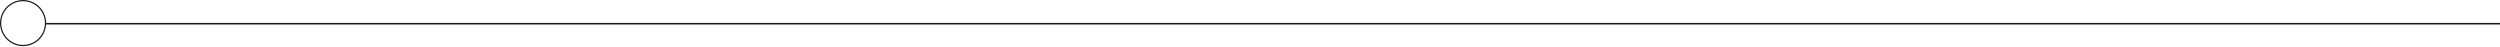
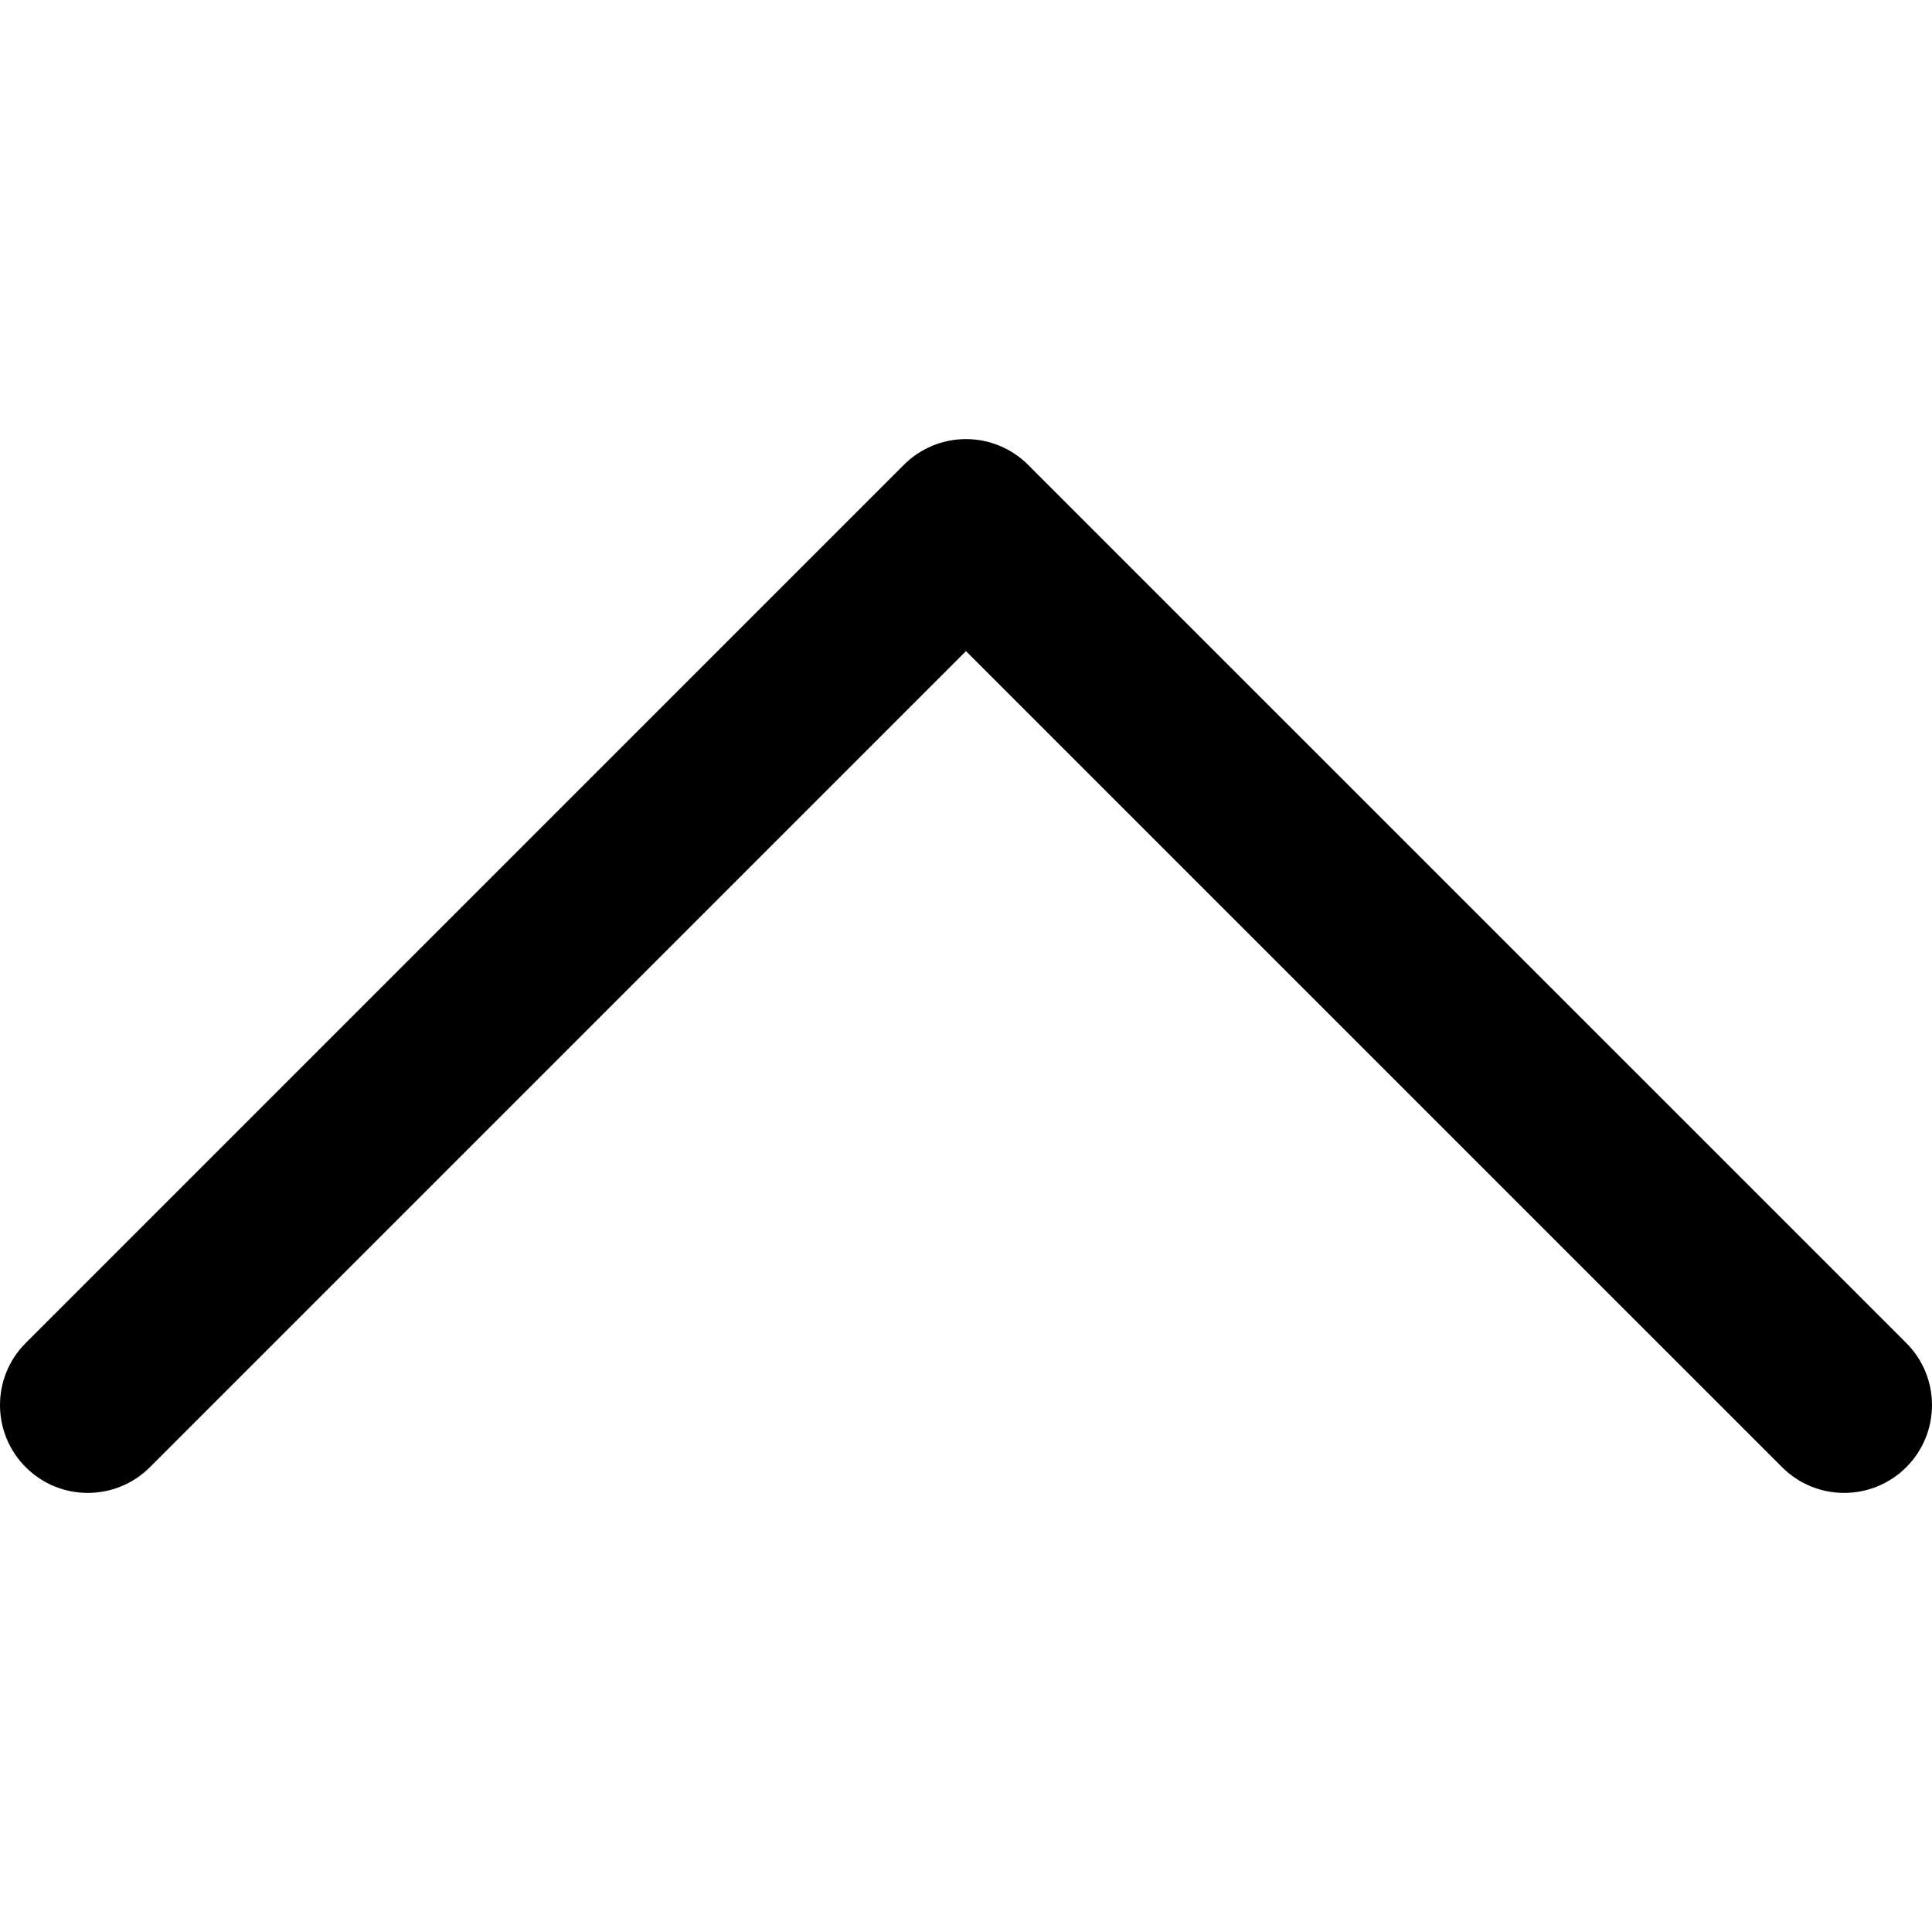
- <svg xmlns="http://www.w3.org/2000/svg" id="Calque_1" viewBox="0 0 80.17 1.48">
-   <defs>
-     <style>.cls-1,.cls-2,.cls-3{fill:none;}.cls-4{clip-path:url(#clippath);}.cls-2{stroke-width:.05px;}.cls-2,.cls-3{stroke:#1d1d1b;}.cls-3{stroke-width:.04px;}</style>
-     <clipPath id="clippath">
-       <rect class="cls-1" width="80.17" height="1.48" />
-     </clipPath>
-   </defs>
-   <g class="cls-4">
-     <line class="cls-2" x1="1.47" y1=".76" x2="80.17" y2=".76" />
-     <circle class="cls-3" cx=".74" cy=".74" r=".72" />
-   </g>
+ <svg xmlns="http://www.w3.org/2000/svg" fill="currentColor" height="20px" width="20px" version="1.1" id="Layer_1" viewBox="0 0 330 330" xml:space="preserve">
+   <path id="XMLID_224_" d="M325.606,229.393l-150.004-150C172.79,76.58,168.974,75,164.996,75c-3.979,0-7.794,1.581-10.607,4.394     l-149.996,150c-5.858,5.858-5.858,15.355,0,21.213c5.857,5.857,15.355,5.858,21.213,0l139.39-139.393l139.397,139.393     C307.322,253.536,311.161,255,315,255c3.839,0,7.678-1.464,10.607-4.394C331.464,244.748,331.464,235.251,325.606,229.393z" />
</svg>
